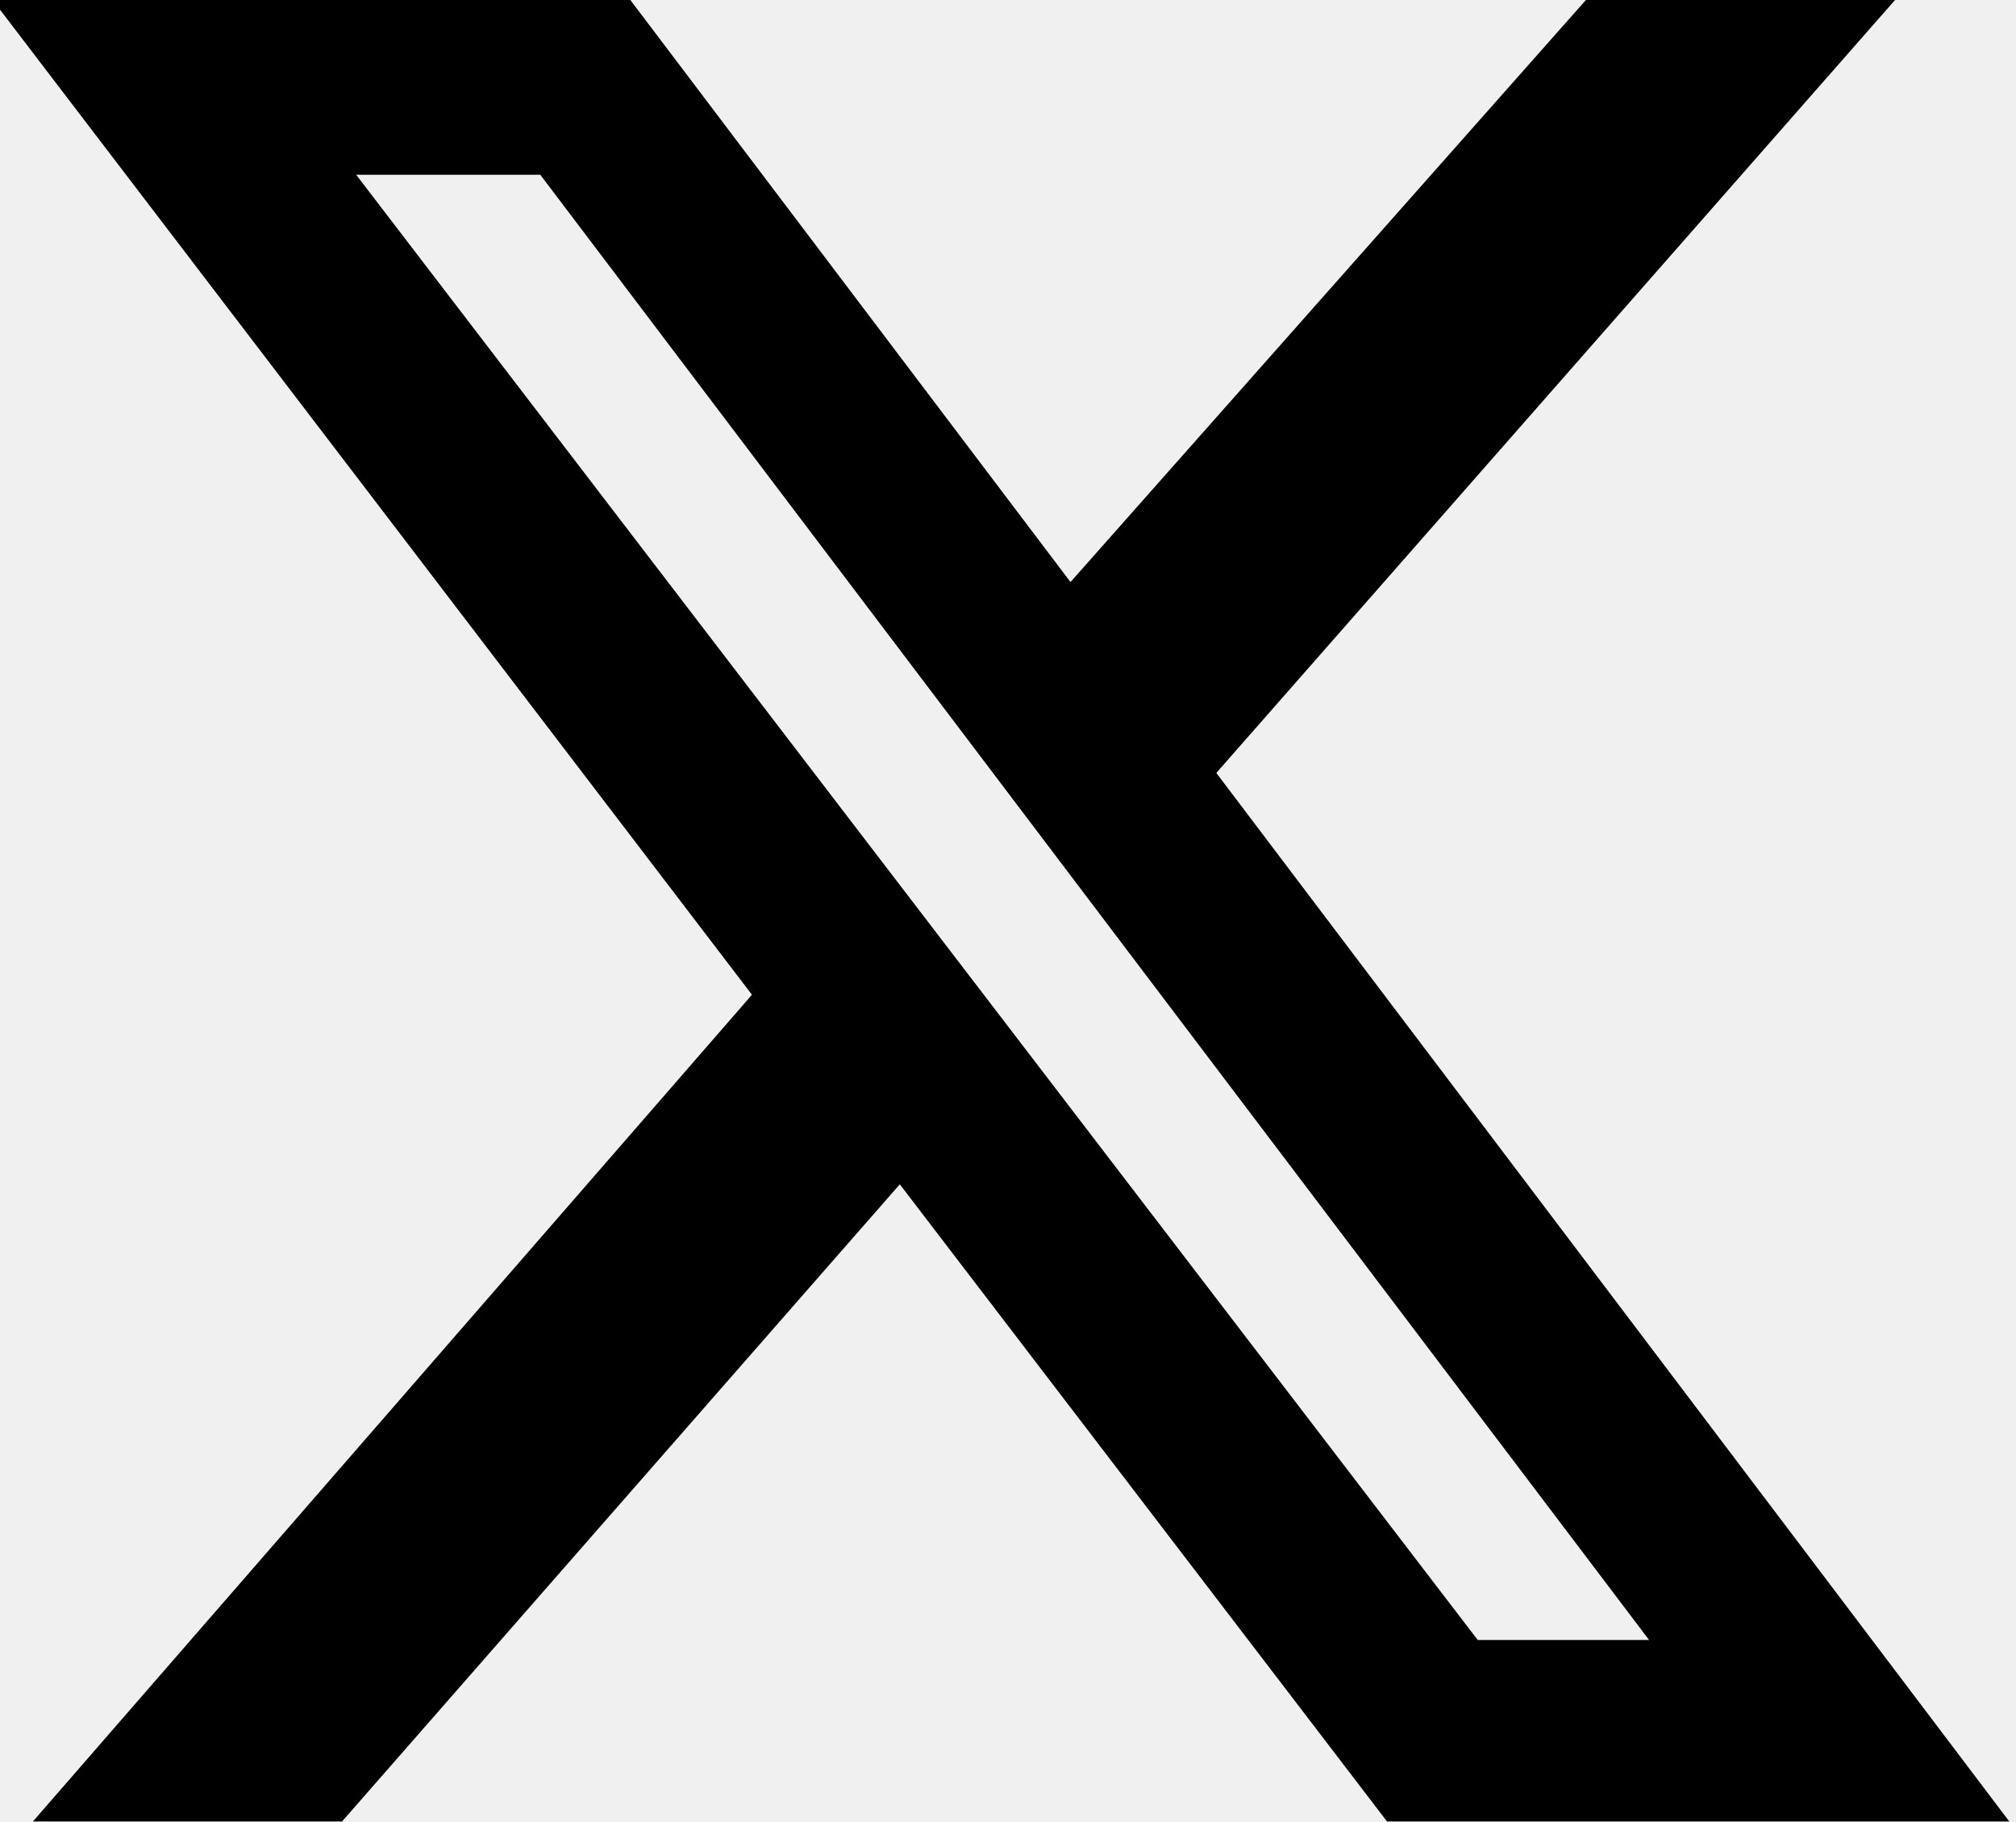
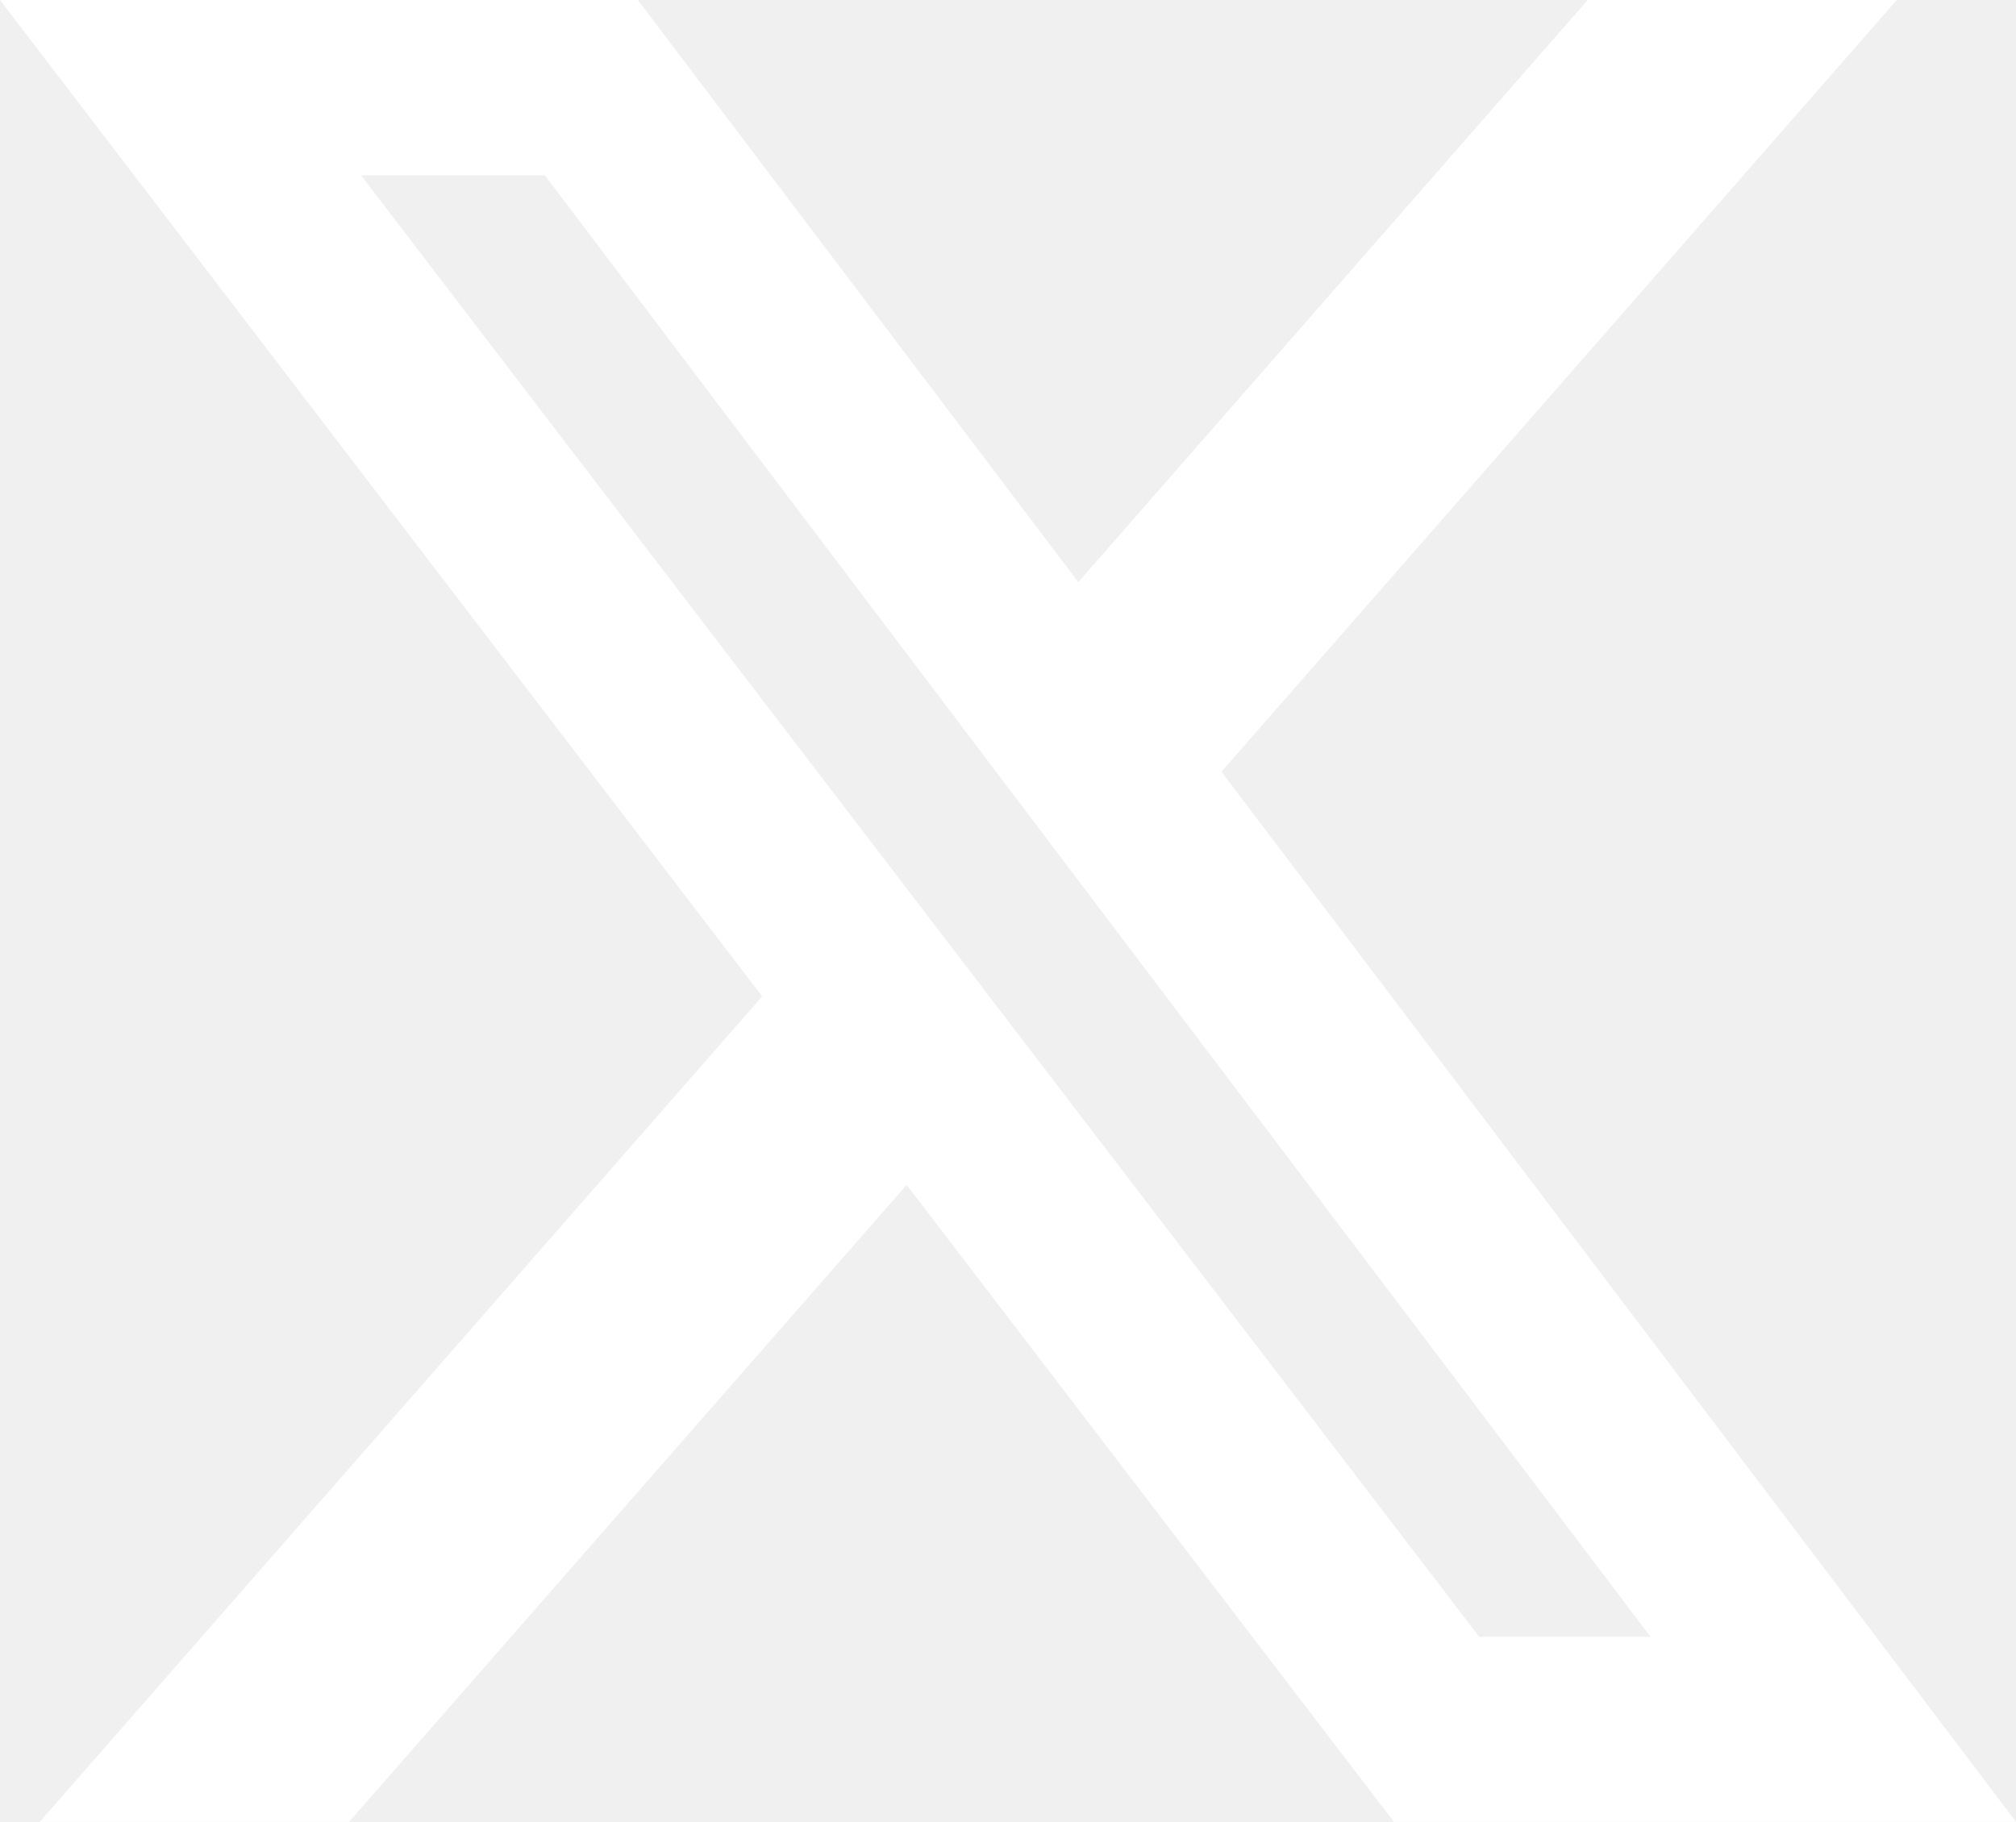
- <svg xmlns="http://www.w3.org/2000/svg" width="300" height="271">
-   <path d="m236 0h46l-101 115 118 156h-92.6l-72.5-94.8-83 94.8h-46l107-123-113-148h94.9l65.5 86.6zm-16.1 244h25.5l-165-218h-27.4z" />
+ <svg xmlns="http://www.w3.org/2000/svg" shape-rendering="geometricPrecision" text-rendering="geometricPrecision" image-rendering="optimizeQuality" fill-rule="evenodd" clip-rule="evenodd" viewBox="0 0 512 462.799">
+   <path fill="#fff" fill-rule="nonzero" d="M403.229 0h78.506L310.219 196.04 512 462.799H354.002L230.261 301.007 88.669 462.799h-78.56l183.455-209.683L0 0h161.999l111.856 147.88L403.229 0zm-27.556 415.805h43.505L138.363 44.527h-46.68l283.99 371.278z" />
</svg>
